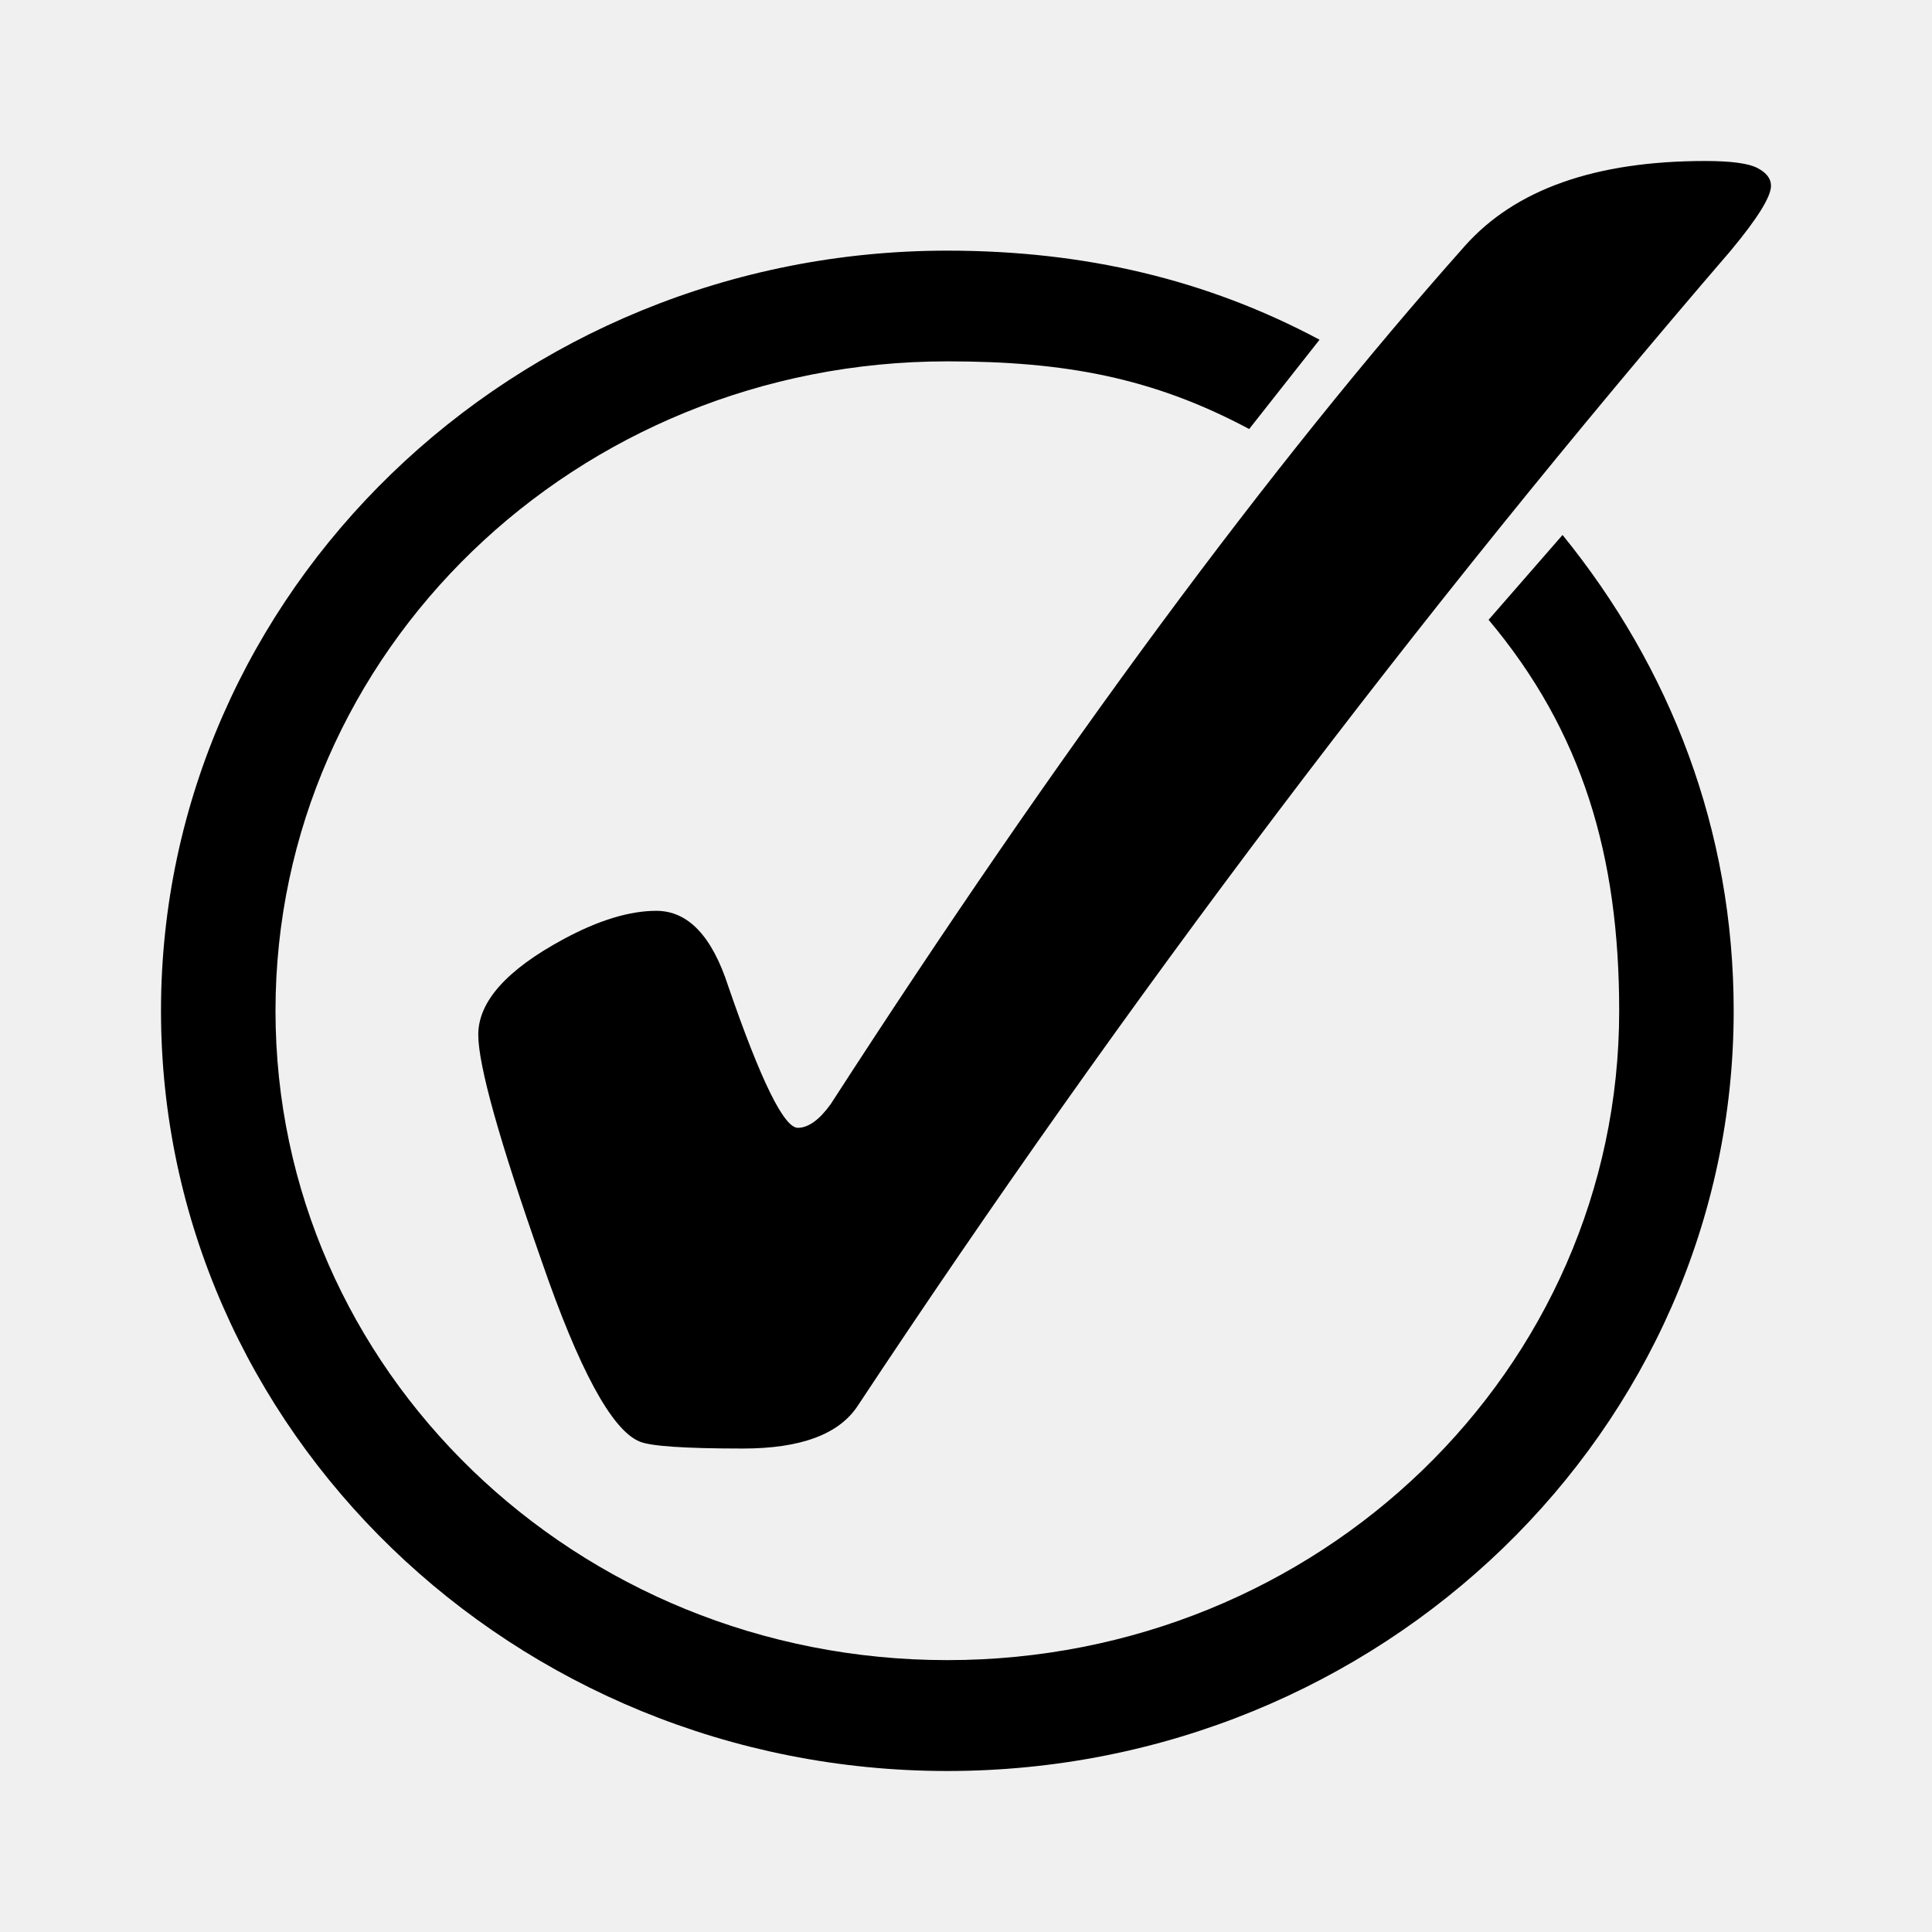
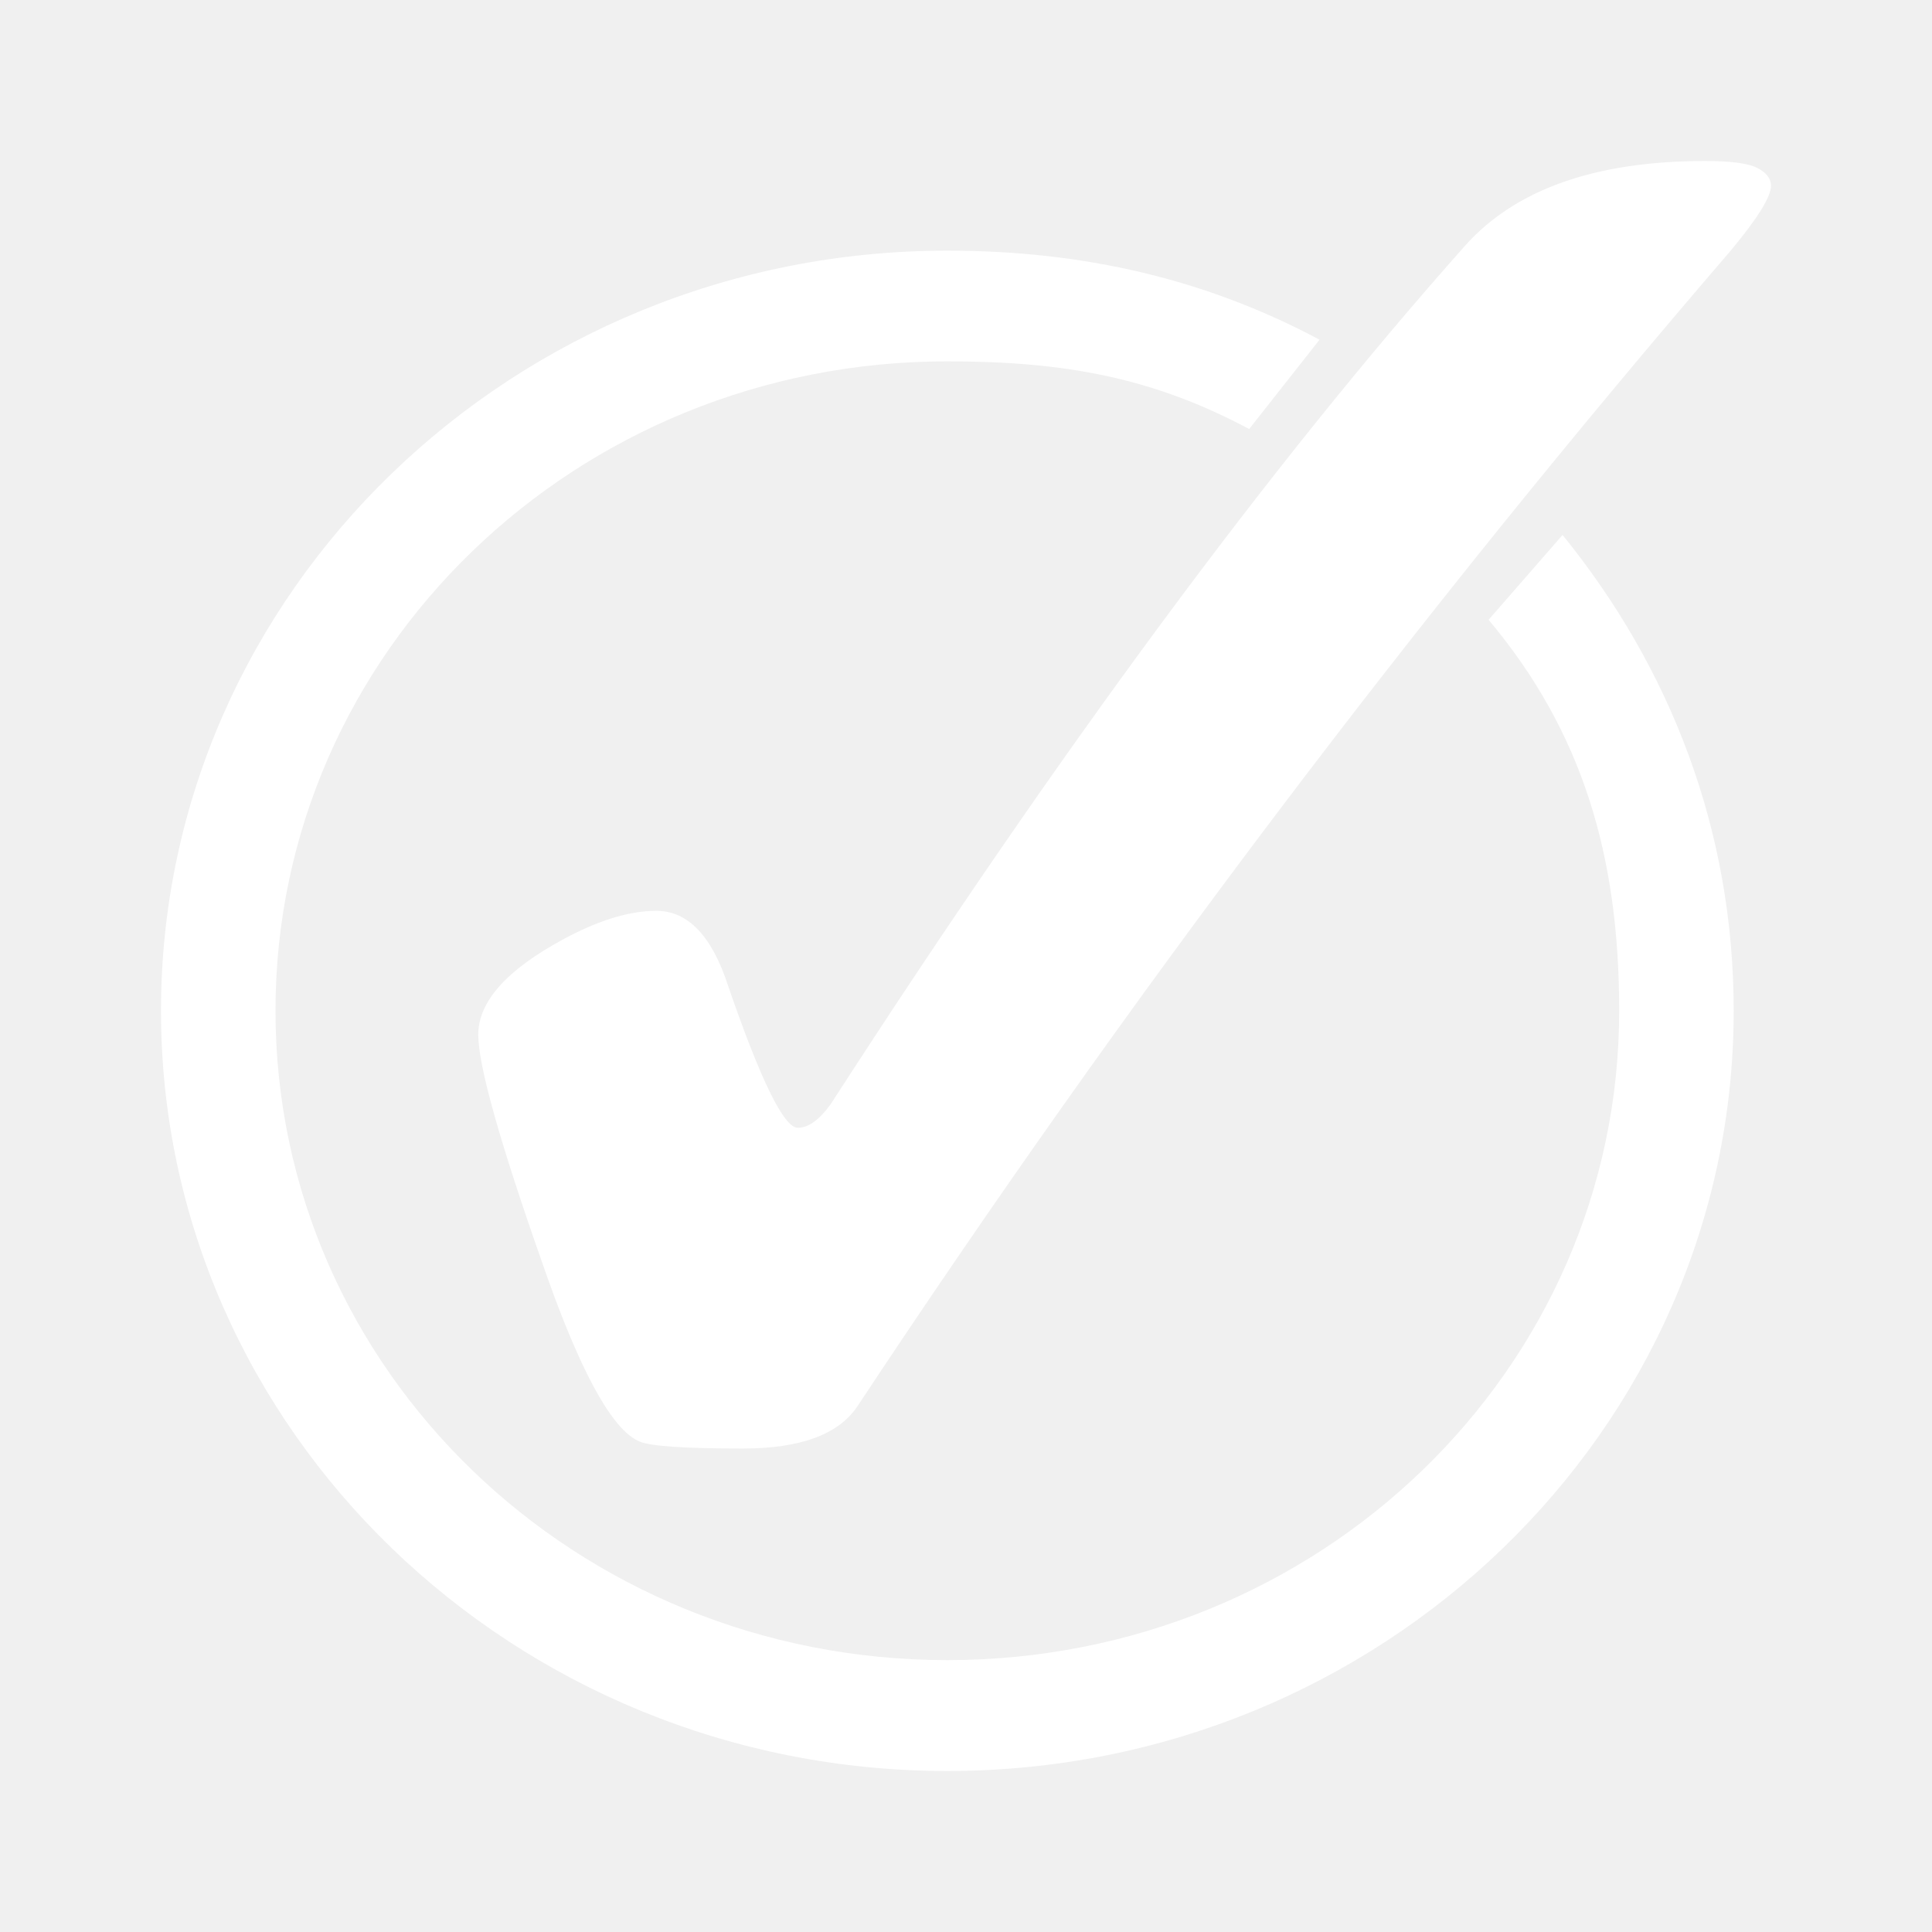
<svg xmlns="http://www.w3.org/2000/svg" id="svg2" viewBox="0 0 24 24" version="1.0" width="24" height="24">
  <defs id="defs1" />
  <g id="layer1" transform="translate(-73.248,-53.178)">
-     <g id="g2414" transform="matrix(0.1176471,0,0,0.1137352,50.93741,49.70244)">
-       <path id="path2418" style="fill:#000000;fill-rule:evenodd" d="m 289.67,57.934 c -45.77,0 -83.03,37.263 -83.03,83.026 0,45.77 37.26,83.03 83.03,83.03 45.77,0 83.03,-37.26 83.03,-83.03 0,-19.78 -6.7,-37.48 -18.07,-51.972 l -7.81,9.266 c 9.91,12.206 13.79,25.756 13.79,42.706 0,39.22 -31.72,70.92 -70.94,70.92 -39.22,0 -70.94,-31.7 -70.94,-70.92 0,-39.22 31.72,-70.934 70.94,-70.934 12.43,0 21.72,1.786 31.87,7.391 l 7.43,-9.754 c -11.88,-6.562 -24.8,-9.729 -39.3,-9.729 z" />
-       <path id="path2510" style="fill:#000000" d="m 258.94,130.04 c 3.35,0 5.88,2.75 7.6,8.25 3.43,10.3 5.88,15.45 7.34,15.45 1.11,0 2.27,-0.86 3.47,-2.58 24.13,-38.63 46.45,-69.879 66.97,-93.745 5.32,-6.181 13.78,-9.272 25.37,-9.272 2.74,0 4.59,0.258 5.53,0.773 0.95,0.515 1.42,1.159 1.42,1.931 0,1.202 -1.42,3.563 -4.25,7.083 -33.14,39.835 -63.87,81.9 -92.2,126.2 -1.98,3.09 -6.01,4.64 -12.11,4.64 -6.18,0 -9.83,-0.26 -10.94,-0.78 -2.92,-1.28 -6.36,-7.85 -10.31,-19.7 -4.46,-13.13 -6.69,-21.38 -6.69,-24.72 0,-3.61 3,-7.09 9.01,-10.44 3.69,-2.06 6.96,-3.09 9.79,-3.09" />
+     <g id="g2414" transform="matrix(0.1176471,0,0,0.1137352,50.93741,49.70244)" style="fill:#ffffff">
+       <path id="path2418" style="fill:#ffffff;fill-rule:evenodd" d="m 289.67,57.934 c -45.77,0 -83.03,37.263 -83.03,83.026 0,45.77 37.26,83.03 83.03,83.03 45.77,0 83.03,-37.26 83.03,-83.03 0,-19.78 -6.7,-37.48 -18.07,-51.972 l -7.81,9.266 c 9.91,12.206 13.79,25.756 13.79,42.706 0,39.22 -31.72,70.92 -70.94,70.92 -39.22,0 -70.94,-31.7 -70.94,-70.92 0,-39.22 31.72,-70.934 70.94,-70.934 12.43,0 21.72,1.786 31.87,7.391 l 7.43,-9.754 c -11.88,-6.562 -24.8,-9.729 -39.3,-9.729 z" />
+       <path id="path2510" style="fill:#ffffff" d="m 258.94,130.04 c 3.35,0 5.88,2.75 7.6,8.25 3.43,10.3 5.88,15.45 7.34,15.45 1.11,0 2.27,-0.86 3.47,-2.58 24.13,-38.63 46.45,-69.879 66.97,-93.745 5.32,-6.181 13.78,-9.272 25.37,-9.272 2.74,0 4.59,0.258 5.53,0.773 0.95,0.515 1.42,1.159 1.42,1.931 0,1.202 -1.42,3.563 -4.25,7.083 -33.14,39.835 -63.87,81.9 -92.2,126.2 -1.98,3.09 -6.01,4.64 -12.11,4.64 -6.18,0 -9.83,-0.26 -10.94,-0.78 -2.92,-1.28 -6.36,-7.85 -10.31,-19.7 -4.46,-13.13 -6.69,-21.38 -6.69,-24.72 0,-3.61 3,-7.09 9.01,-10.44 3.69,-2.06 6.96,-3.09 9.79,-3.09" />
    </g>
  </g>
</svg>
